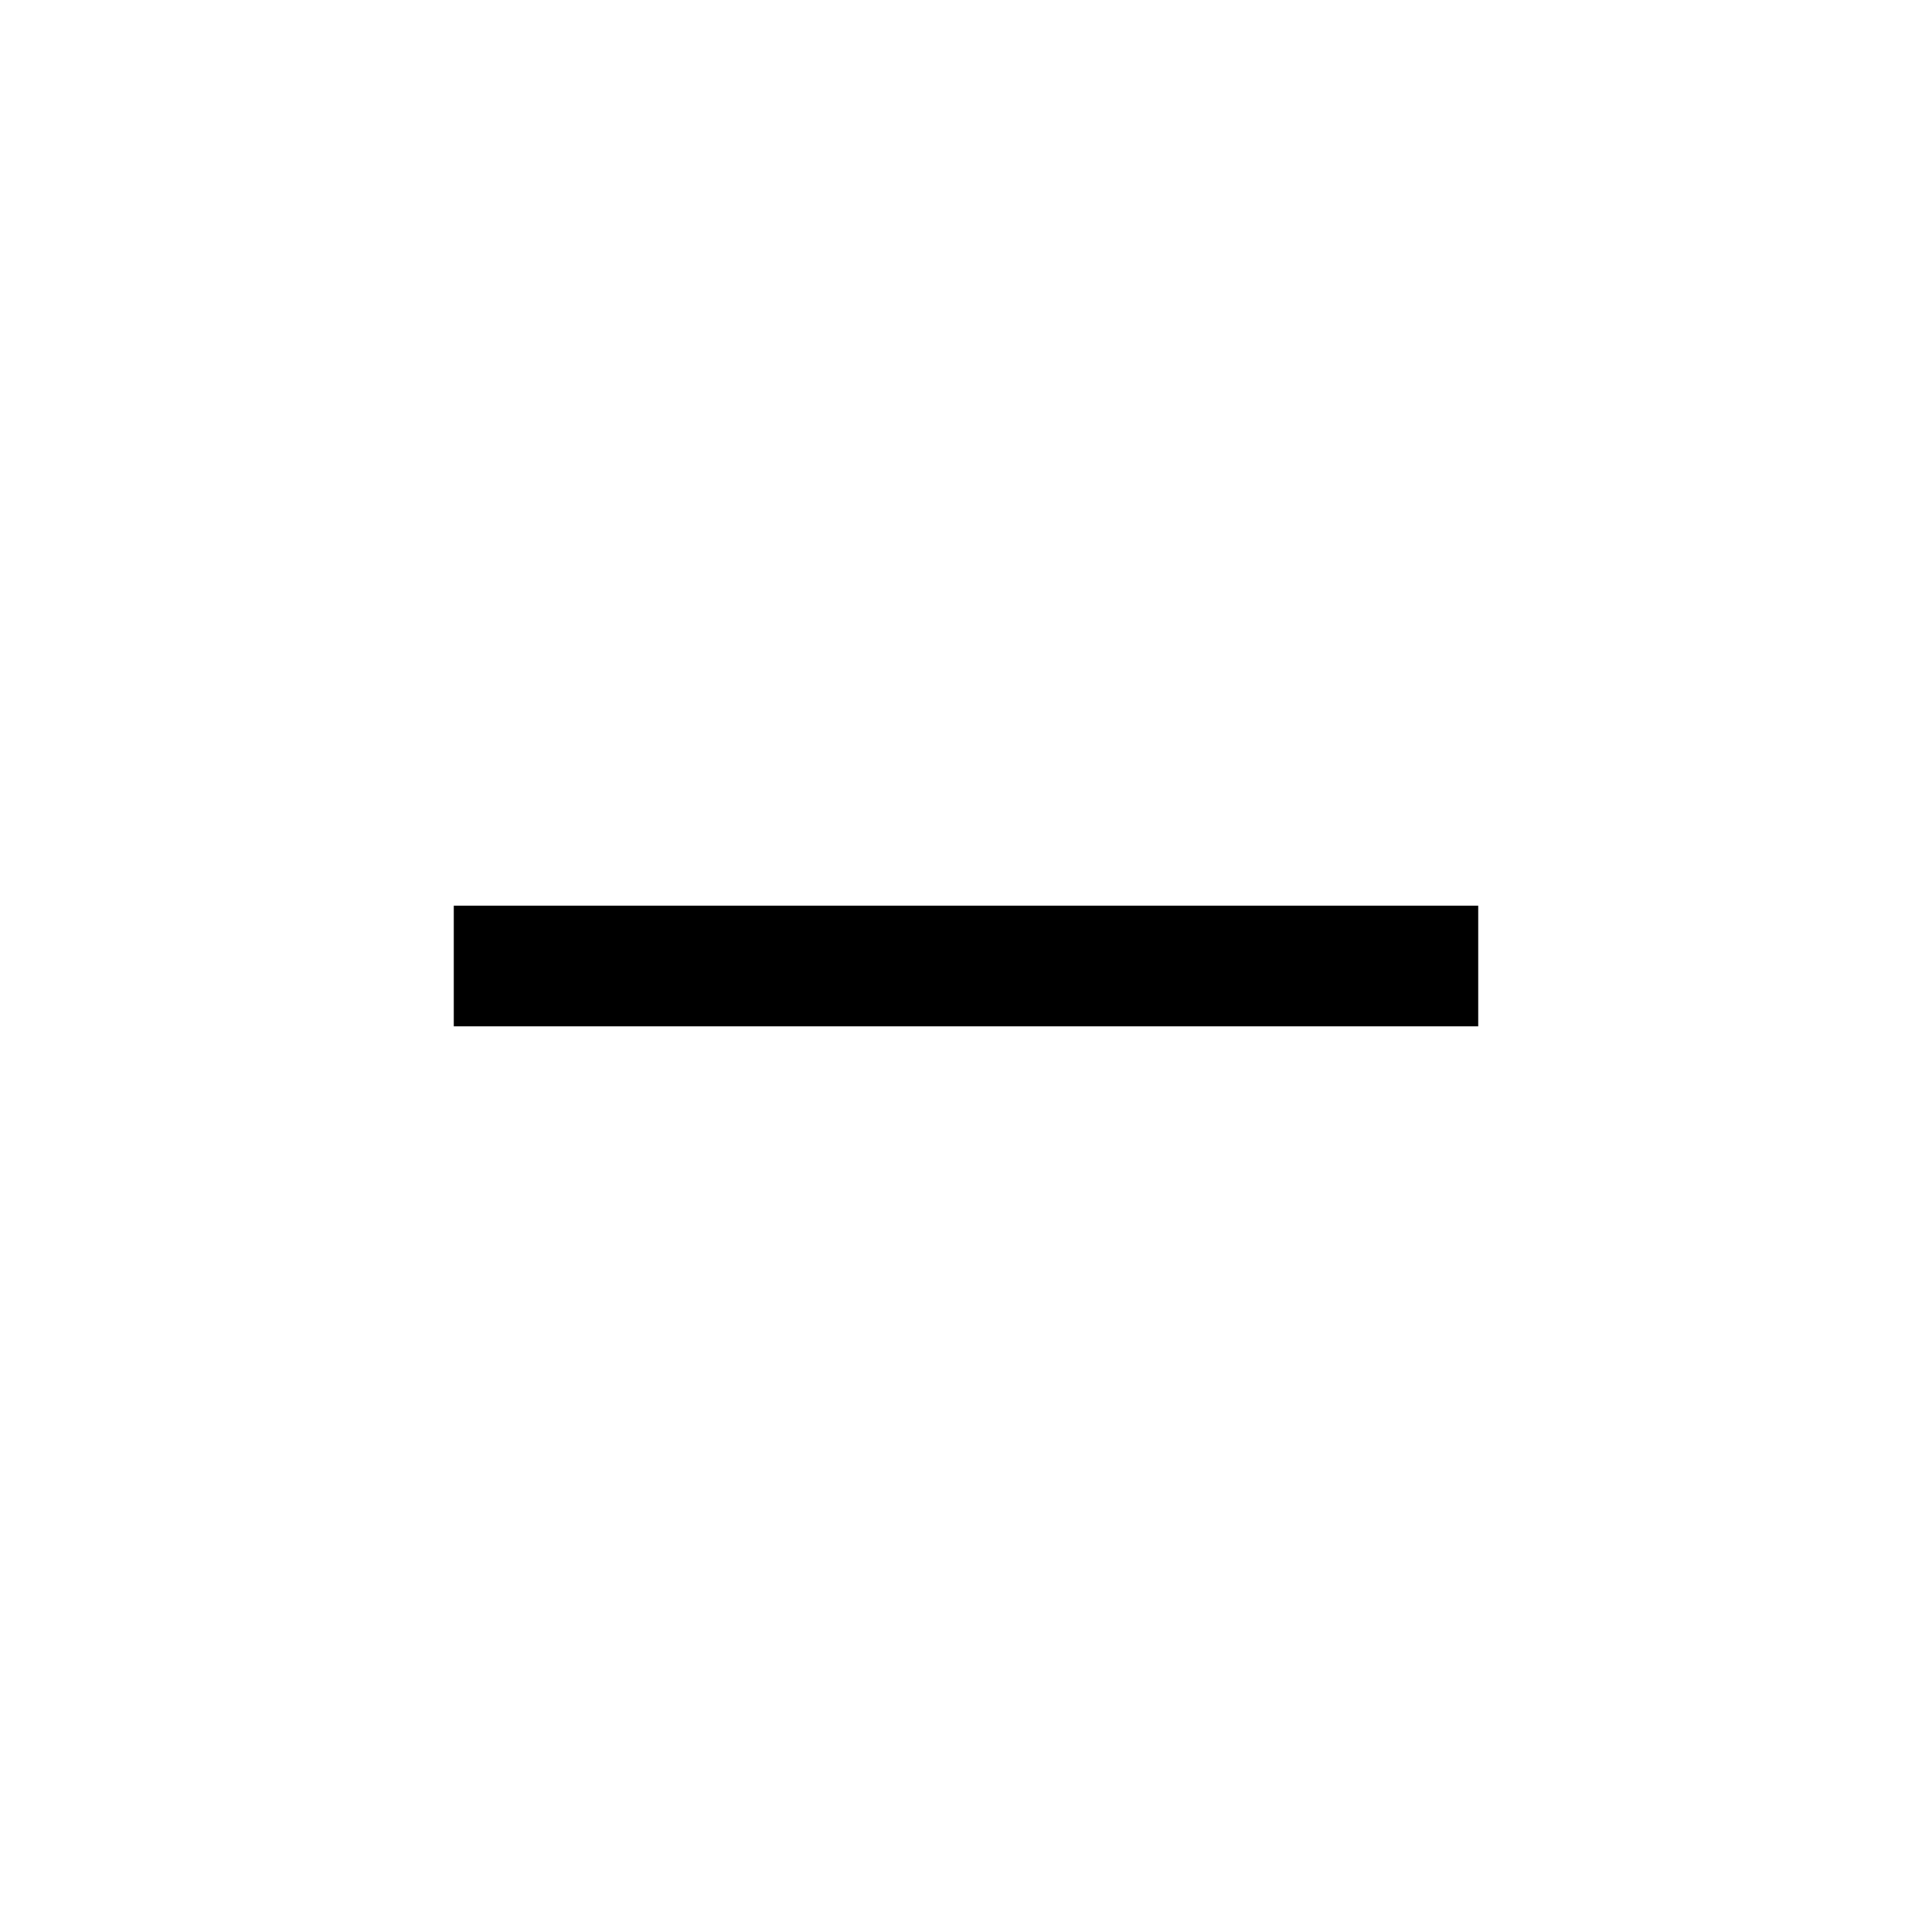
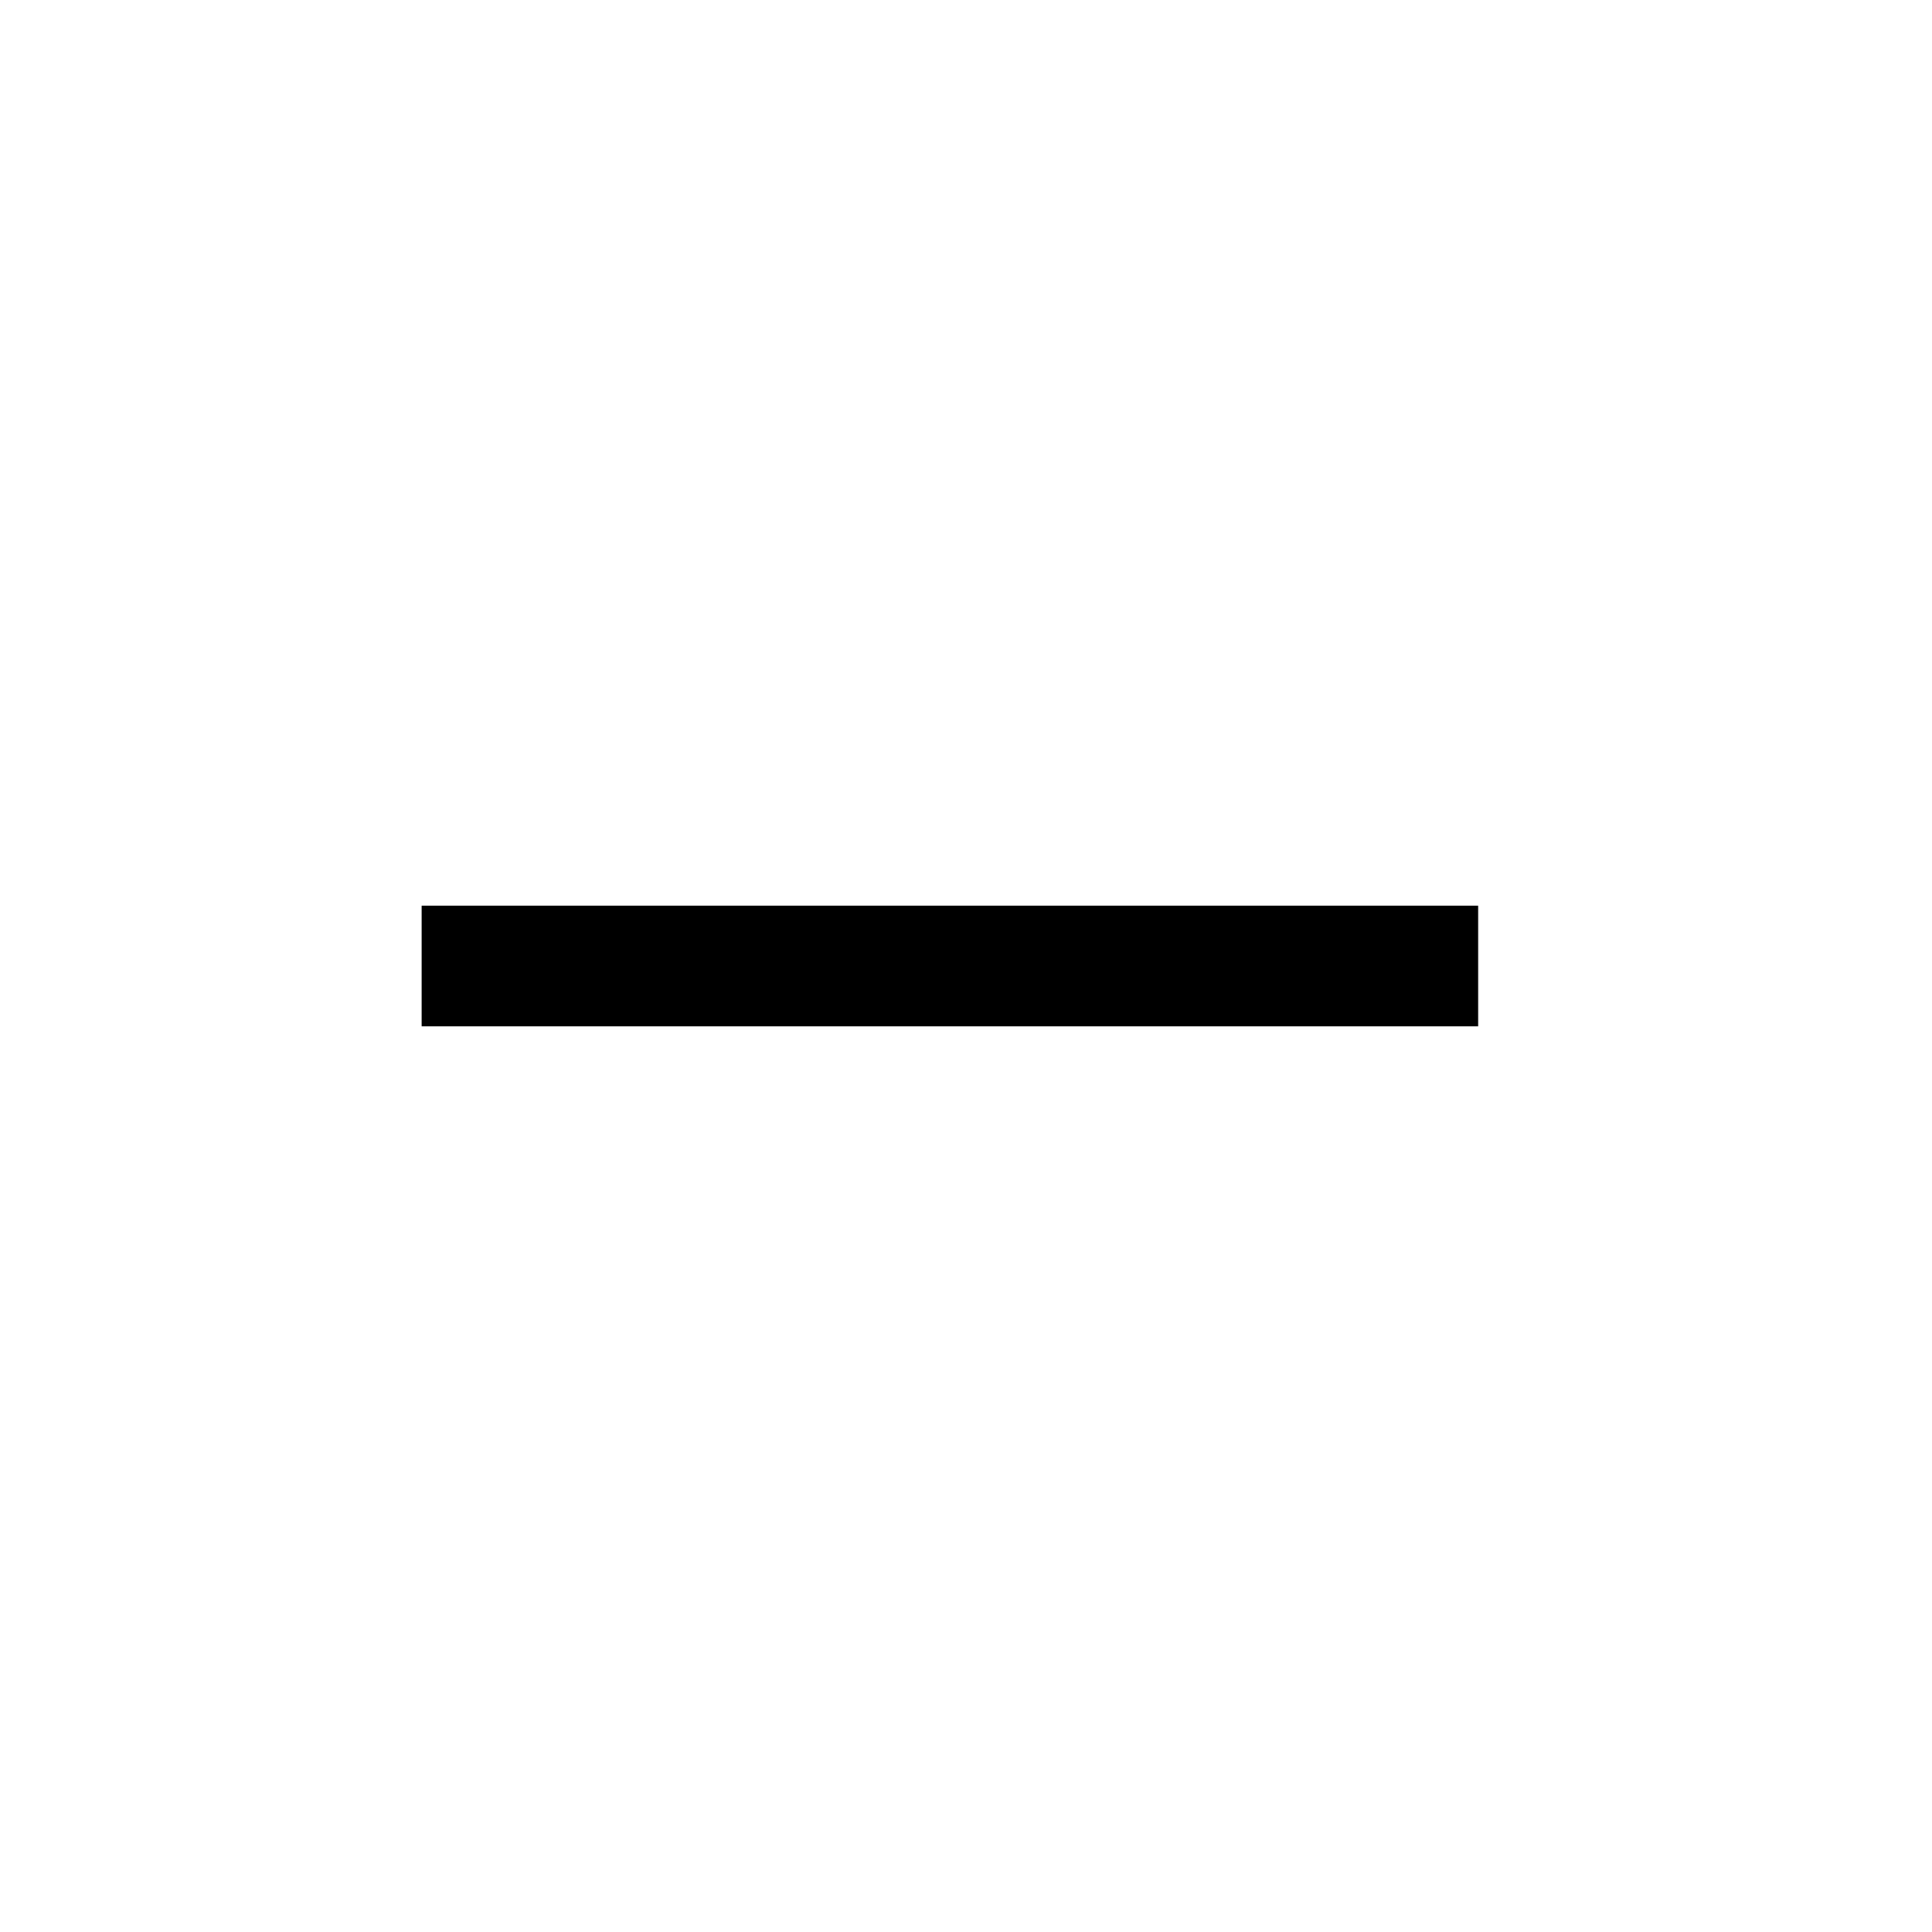
<svg xmlns="http://www.w3.org/2000/svg" width="100%" height="100%" viewBox="0 0 64 64" version="1.1" xml:space="preserve" style="fill-rule:evenodd;clip-rule:evenodd;stroke-linejoin:round;stroke-miterlimit:2;">
  <g transform="matrix(1,0,0,1,-1848,-3040)">
    <g id="macx-tool-remove" transform="matrix(0.5,0,0,0.5,924,1520)">
      <rect x="1848" y="3040" width="128" height="128" style="fill:none;" />
-       <g transform="matrix(2,0,0,2,-1848,-3040)">
-         <path d="M1863.03,3070C1863.03,3070 1863.03,3074 1863.03,3074L1896.97,3074L1896.97,3070L1863.03,3070Z" />
+       <g transform="matrix(2.06239,0,0,2,-1966.36,-3040)">
+         <rect x="1863.03" y="3070" width="33.941" height="4" />
      </g>
    </g>
  </g>
</svg>
